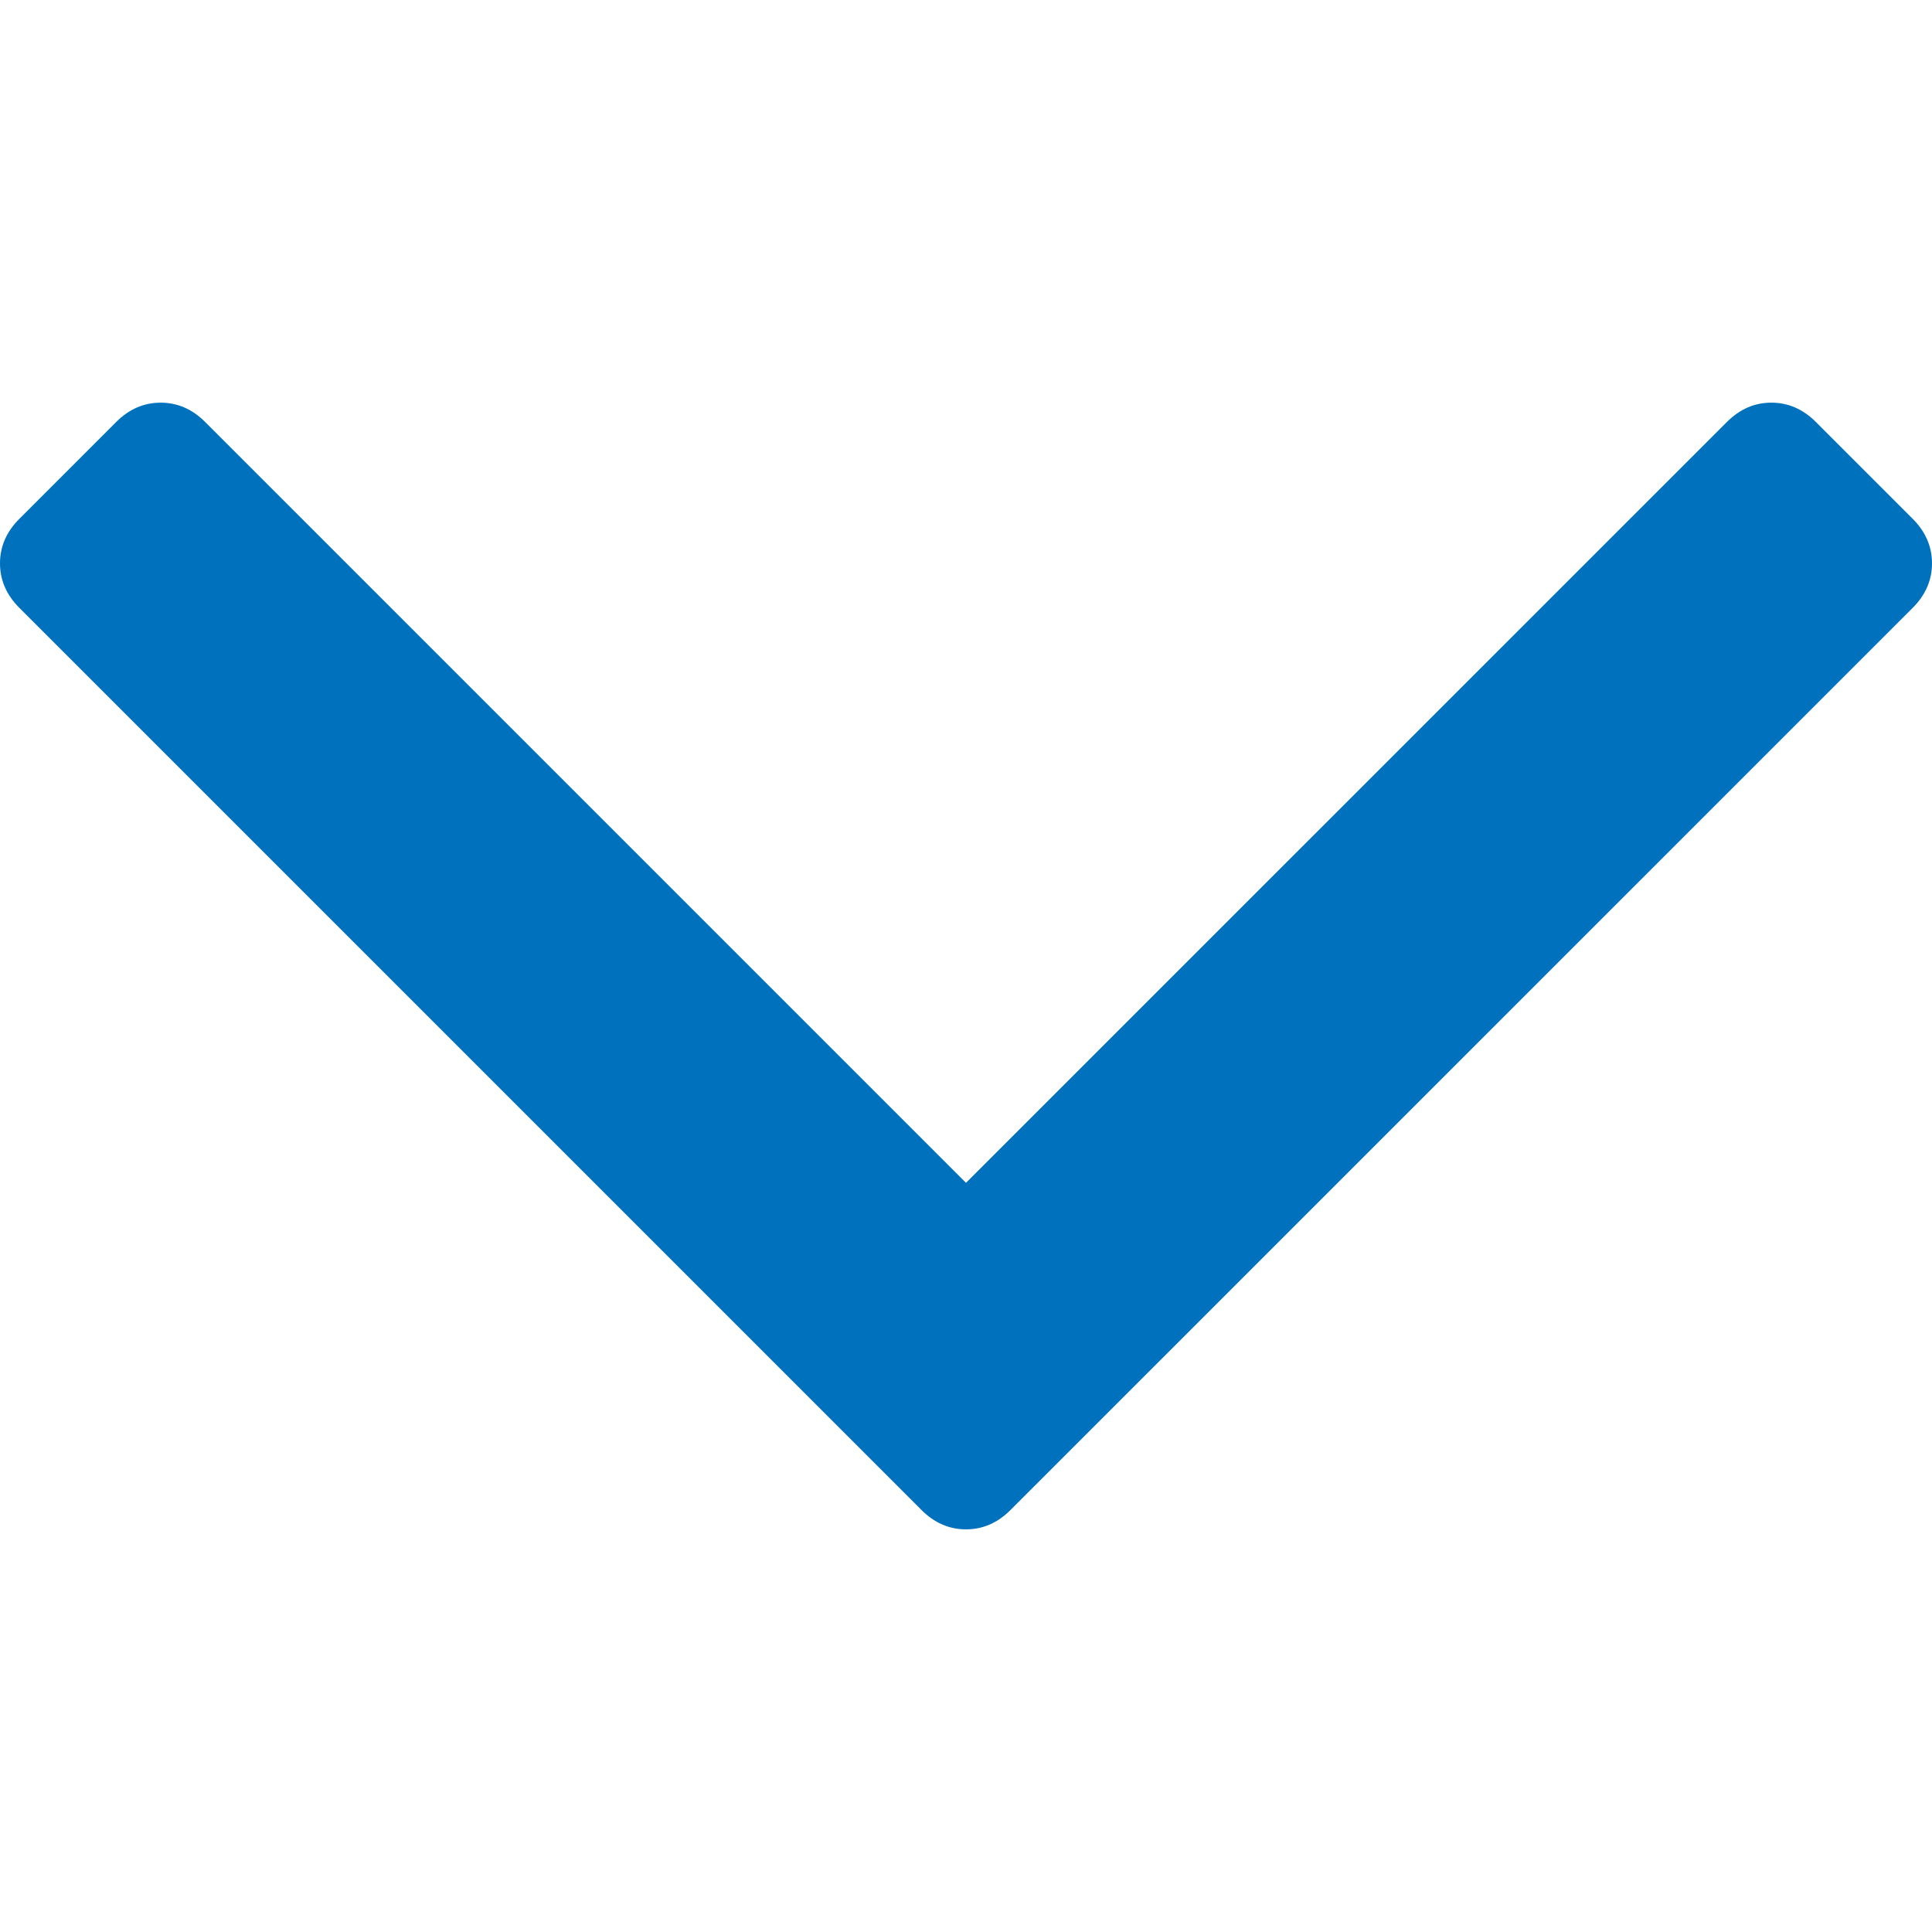
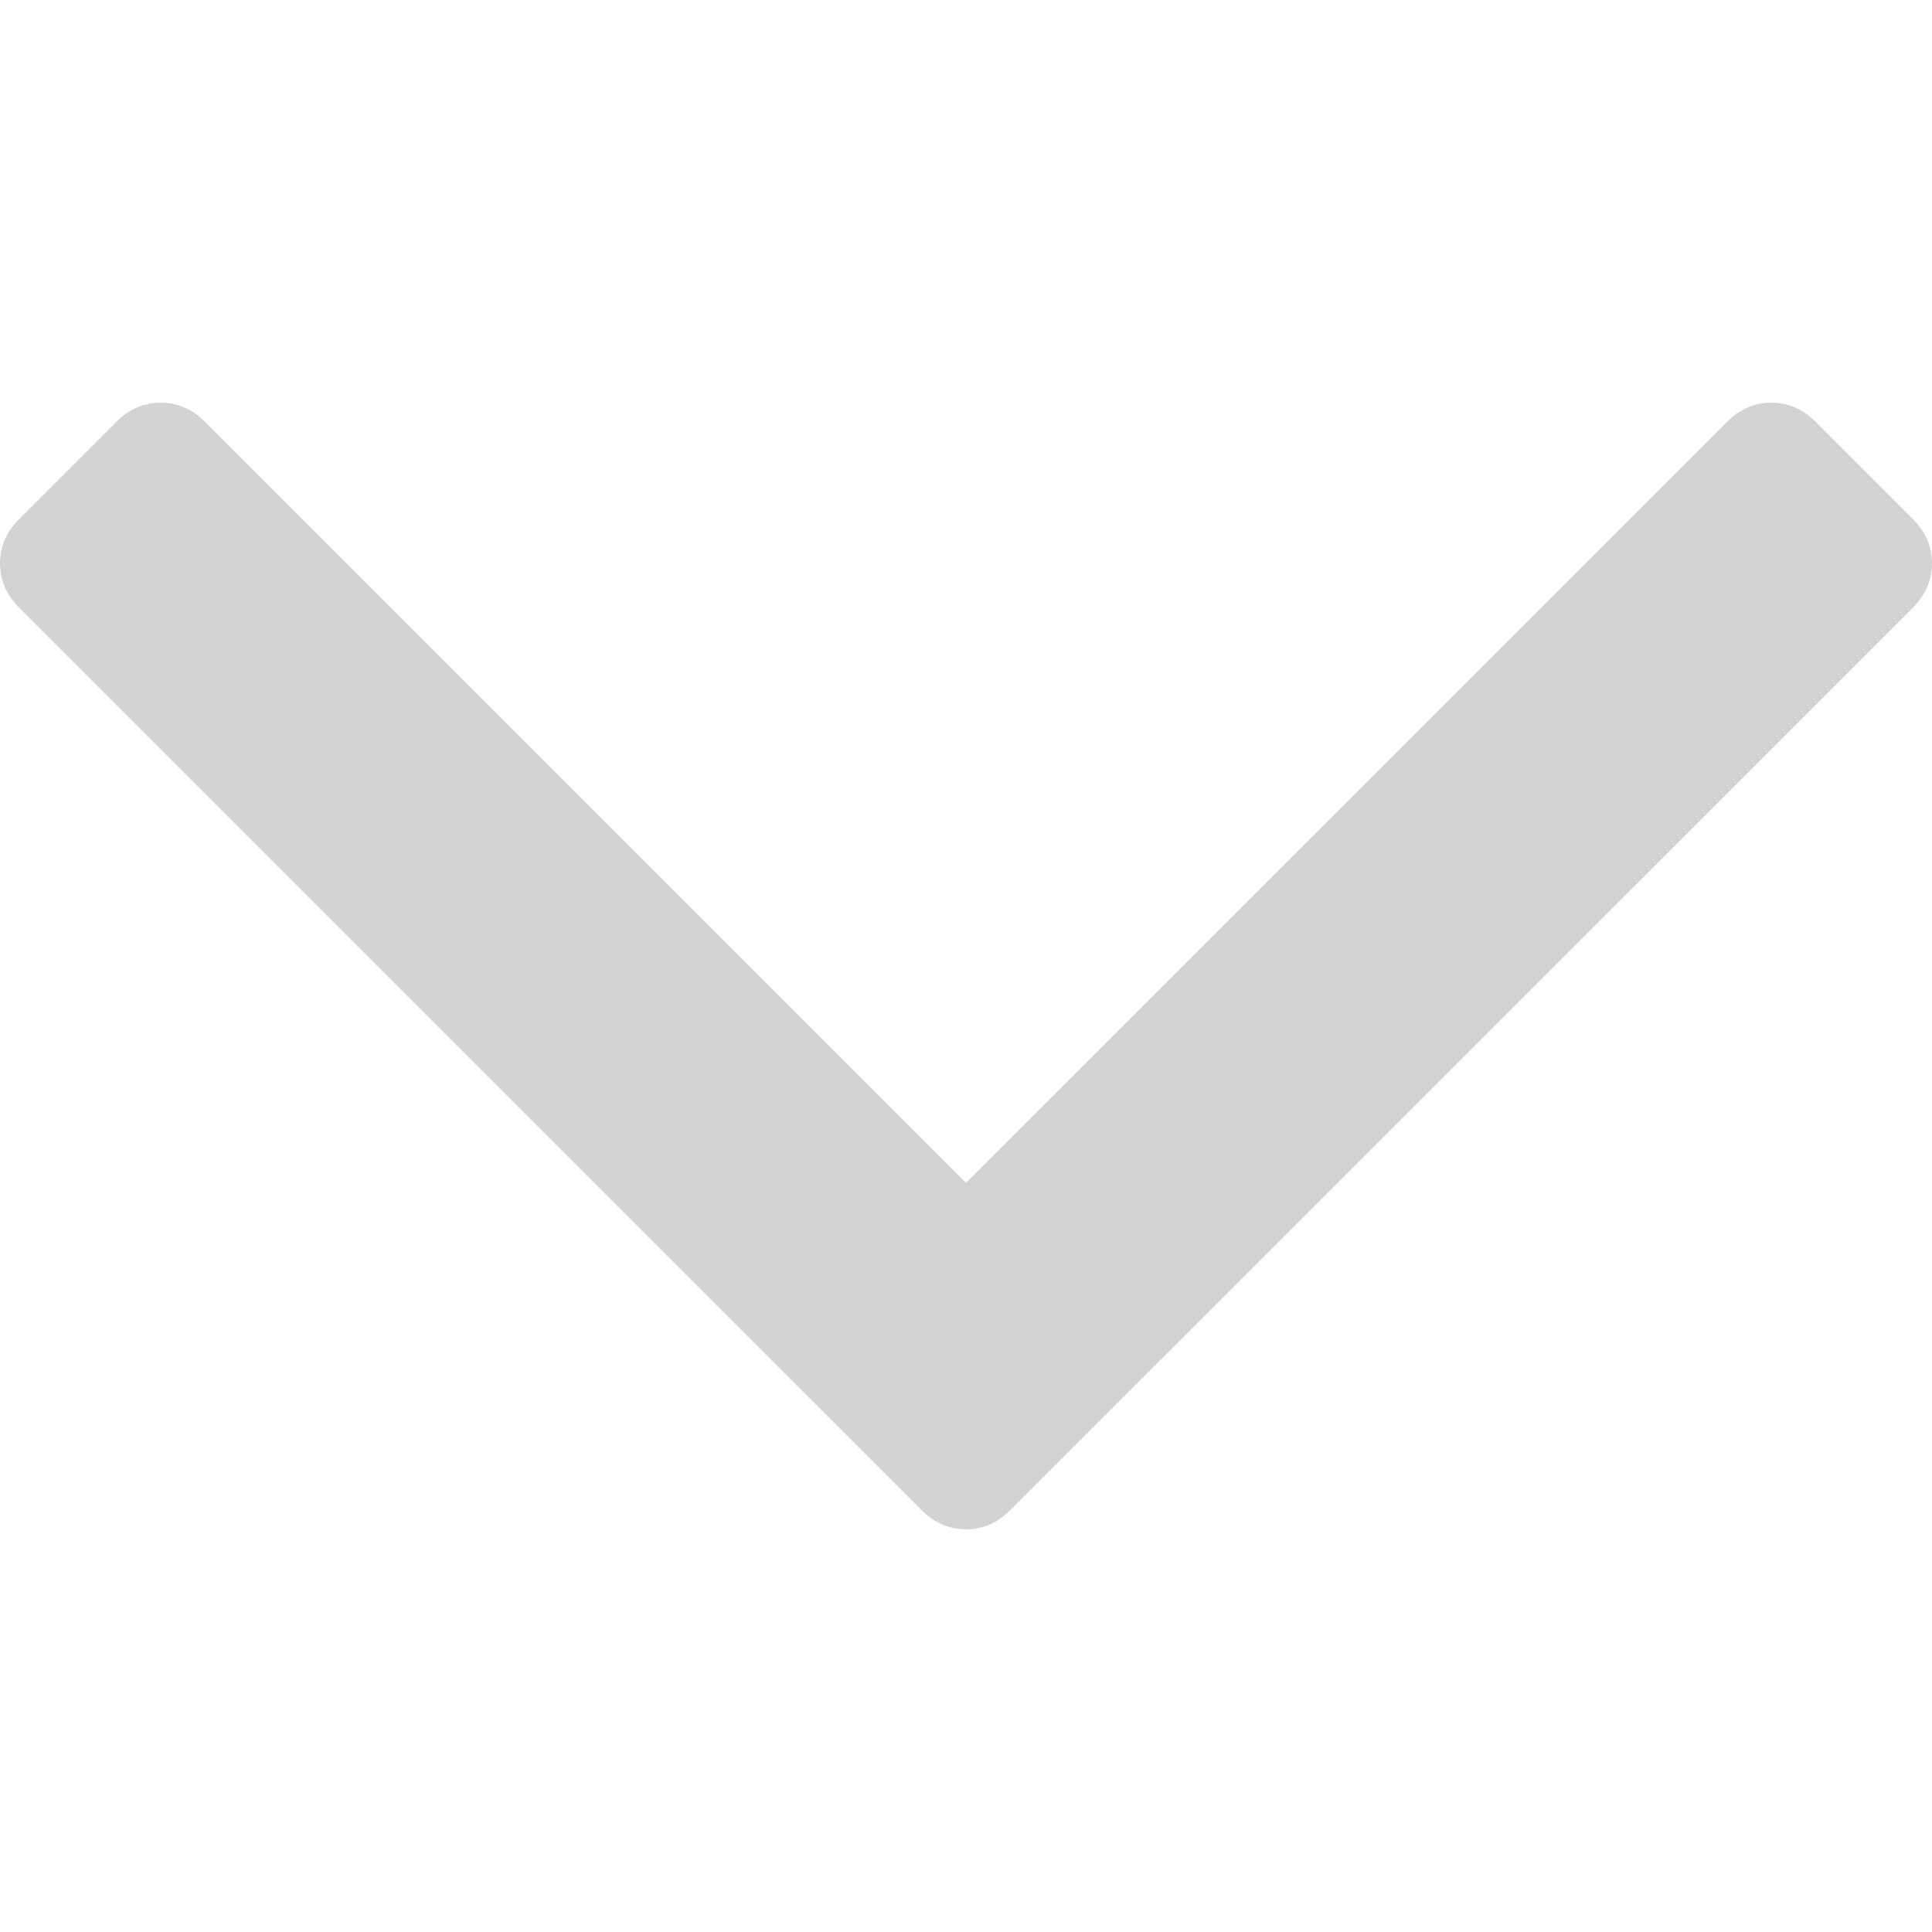
<svg xmlns="http://www.w3.org/2000/svg" width="512" height="512" viewBox="0 0 284.929 284.929">
-   <path d="M282.082 76.51L267.808 62.24c-1.902-1.906-4.093-2.856-6.57-2.856-2.47 0-4.66.95-6.563 2.856L142.465 174.44 30.263 62.24c-1.903-1.905-4.093-2.855-6.567-2.855-2.475 0-4.665.95-6.567 2.856L2.856 76.516C.95 78.417 0 80.607 0 83.082c0 2.473.953 4.663 2.856 6.565L135.9 222.693c1.9 1.903 4.092 2.854 6.566 2.854s4.66-.95 6.562-2.854L282.082 89.647c1.902-1.903 2.847-4.093 2.847-6.565 0-2.475-.946-4.665-2.848-6.57z" fill="#0071bc" />
+   <path d="M282.082 76.51L267.808 62.24c-1.902-1.906-4.093-2.856-6.57-2.856-2.47 0-4.66.95-6.563 2.856L142.465 174.44 30.263 62.24c-1.903-1.905-4.093-2.855-6.567-2.855-2.475 0-4.665.95-6.567 2.856L2.856 76.516C.95 78.417 0 80.607 0 83.082c0 2.473.953 4.663 2.856 6.565L135.9 222.693c1.9 1.903 4.092 2.854 6.566 2.854s4.66-.95 6.562-2.854L282.082 89.647c1.902-1.903 2.847-4.093 2.847-6.565 0-2.475-.946-4.665-2.848-6.57z" fill="#d3d3d3" />
</svg>
